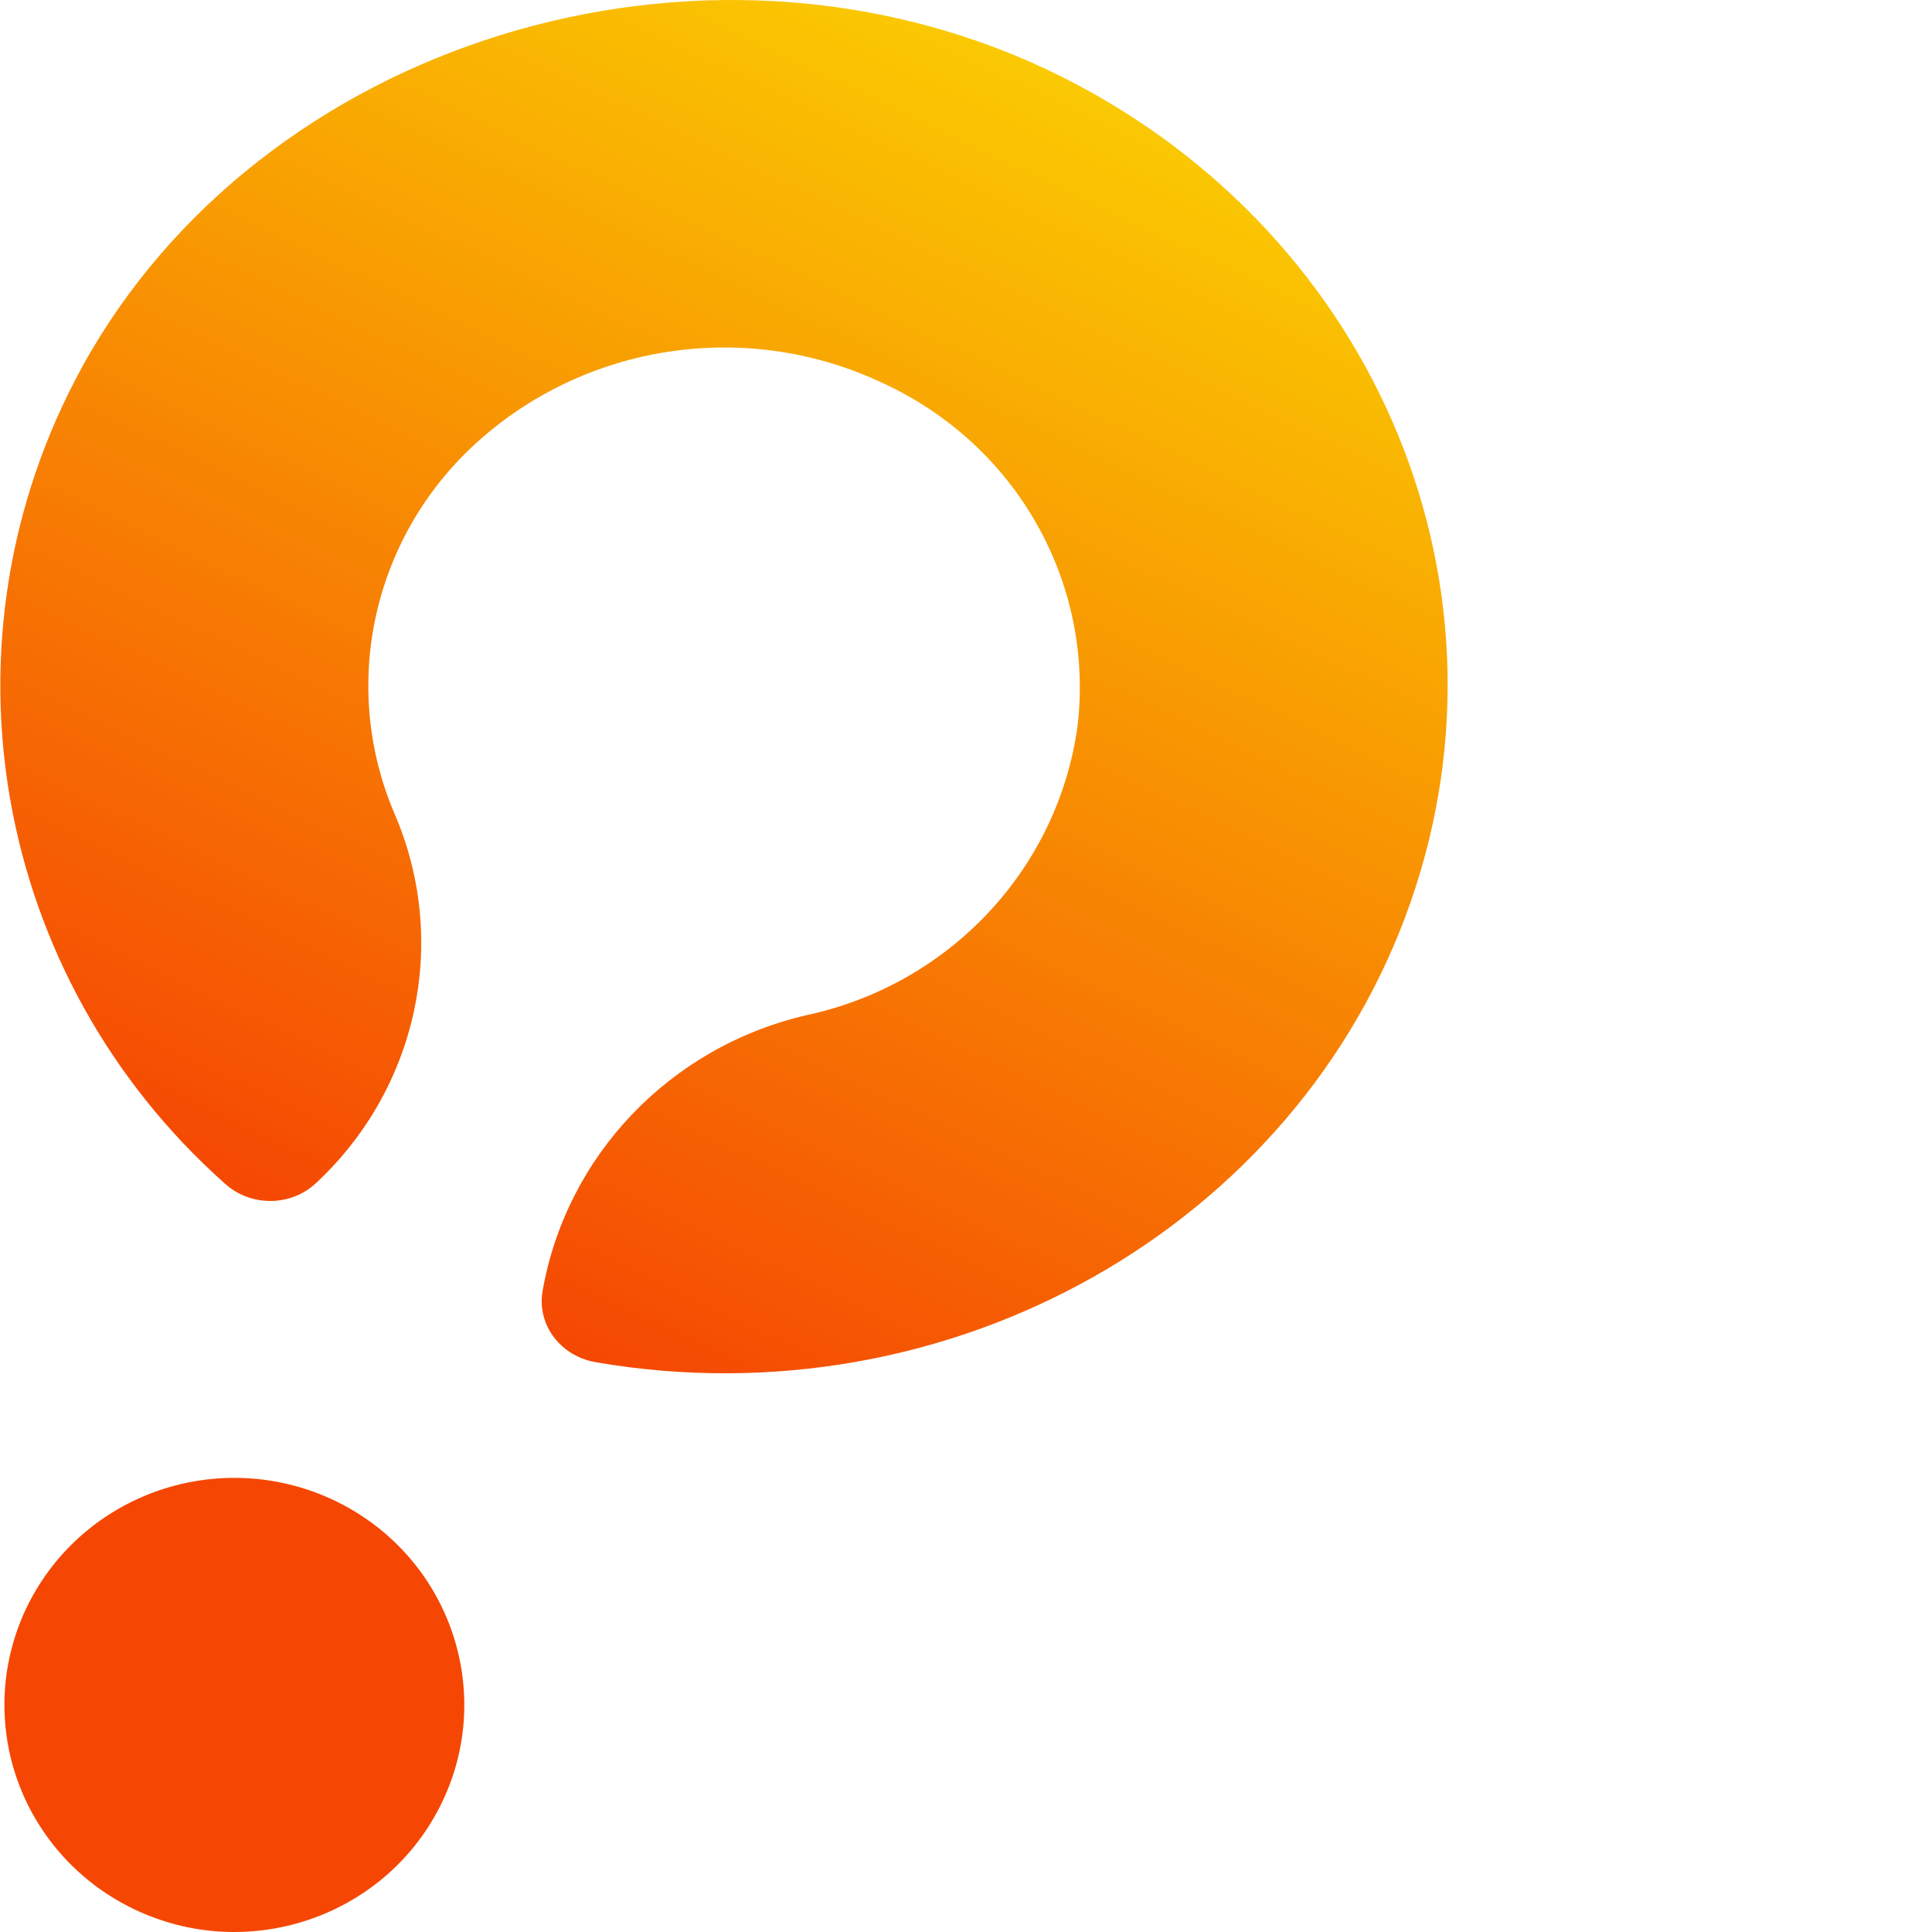
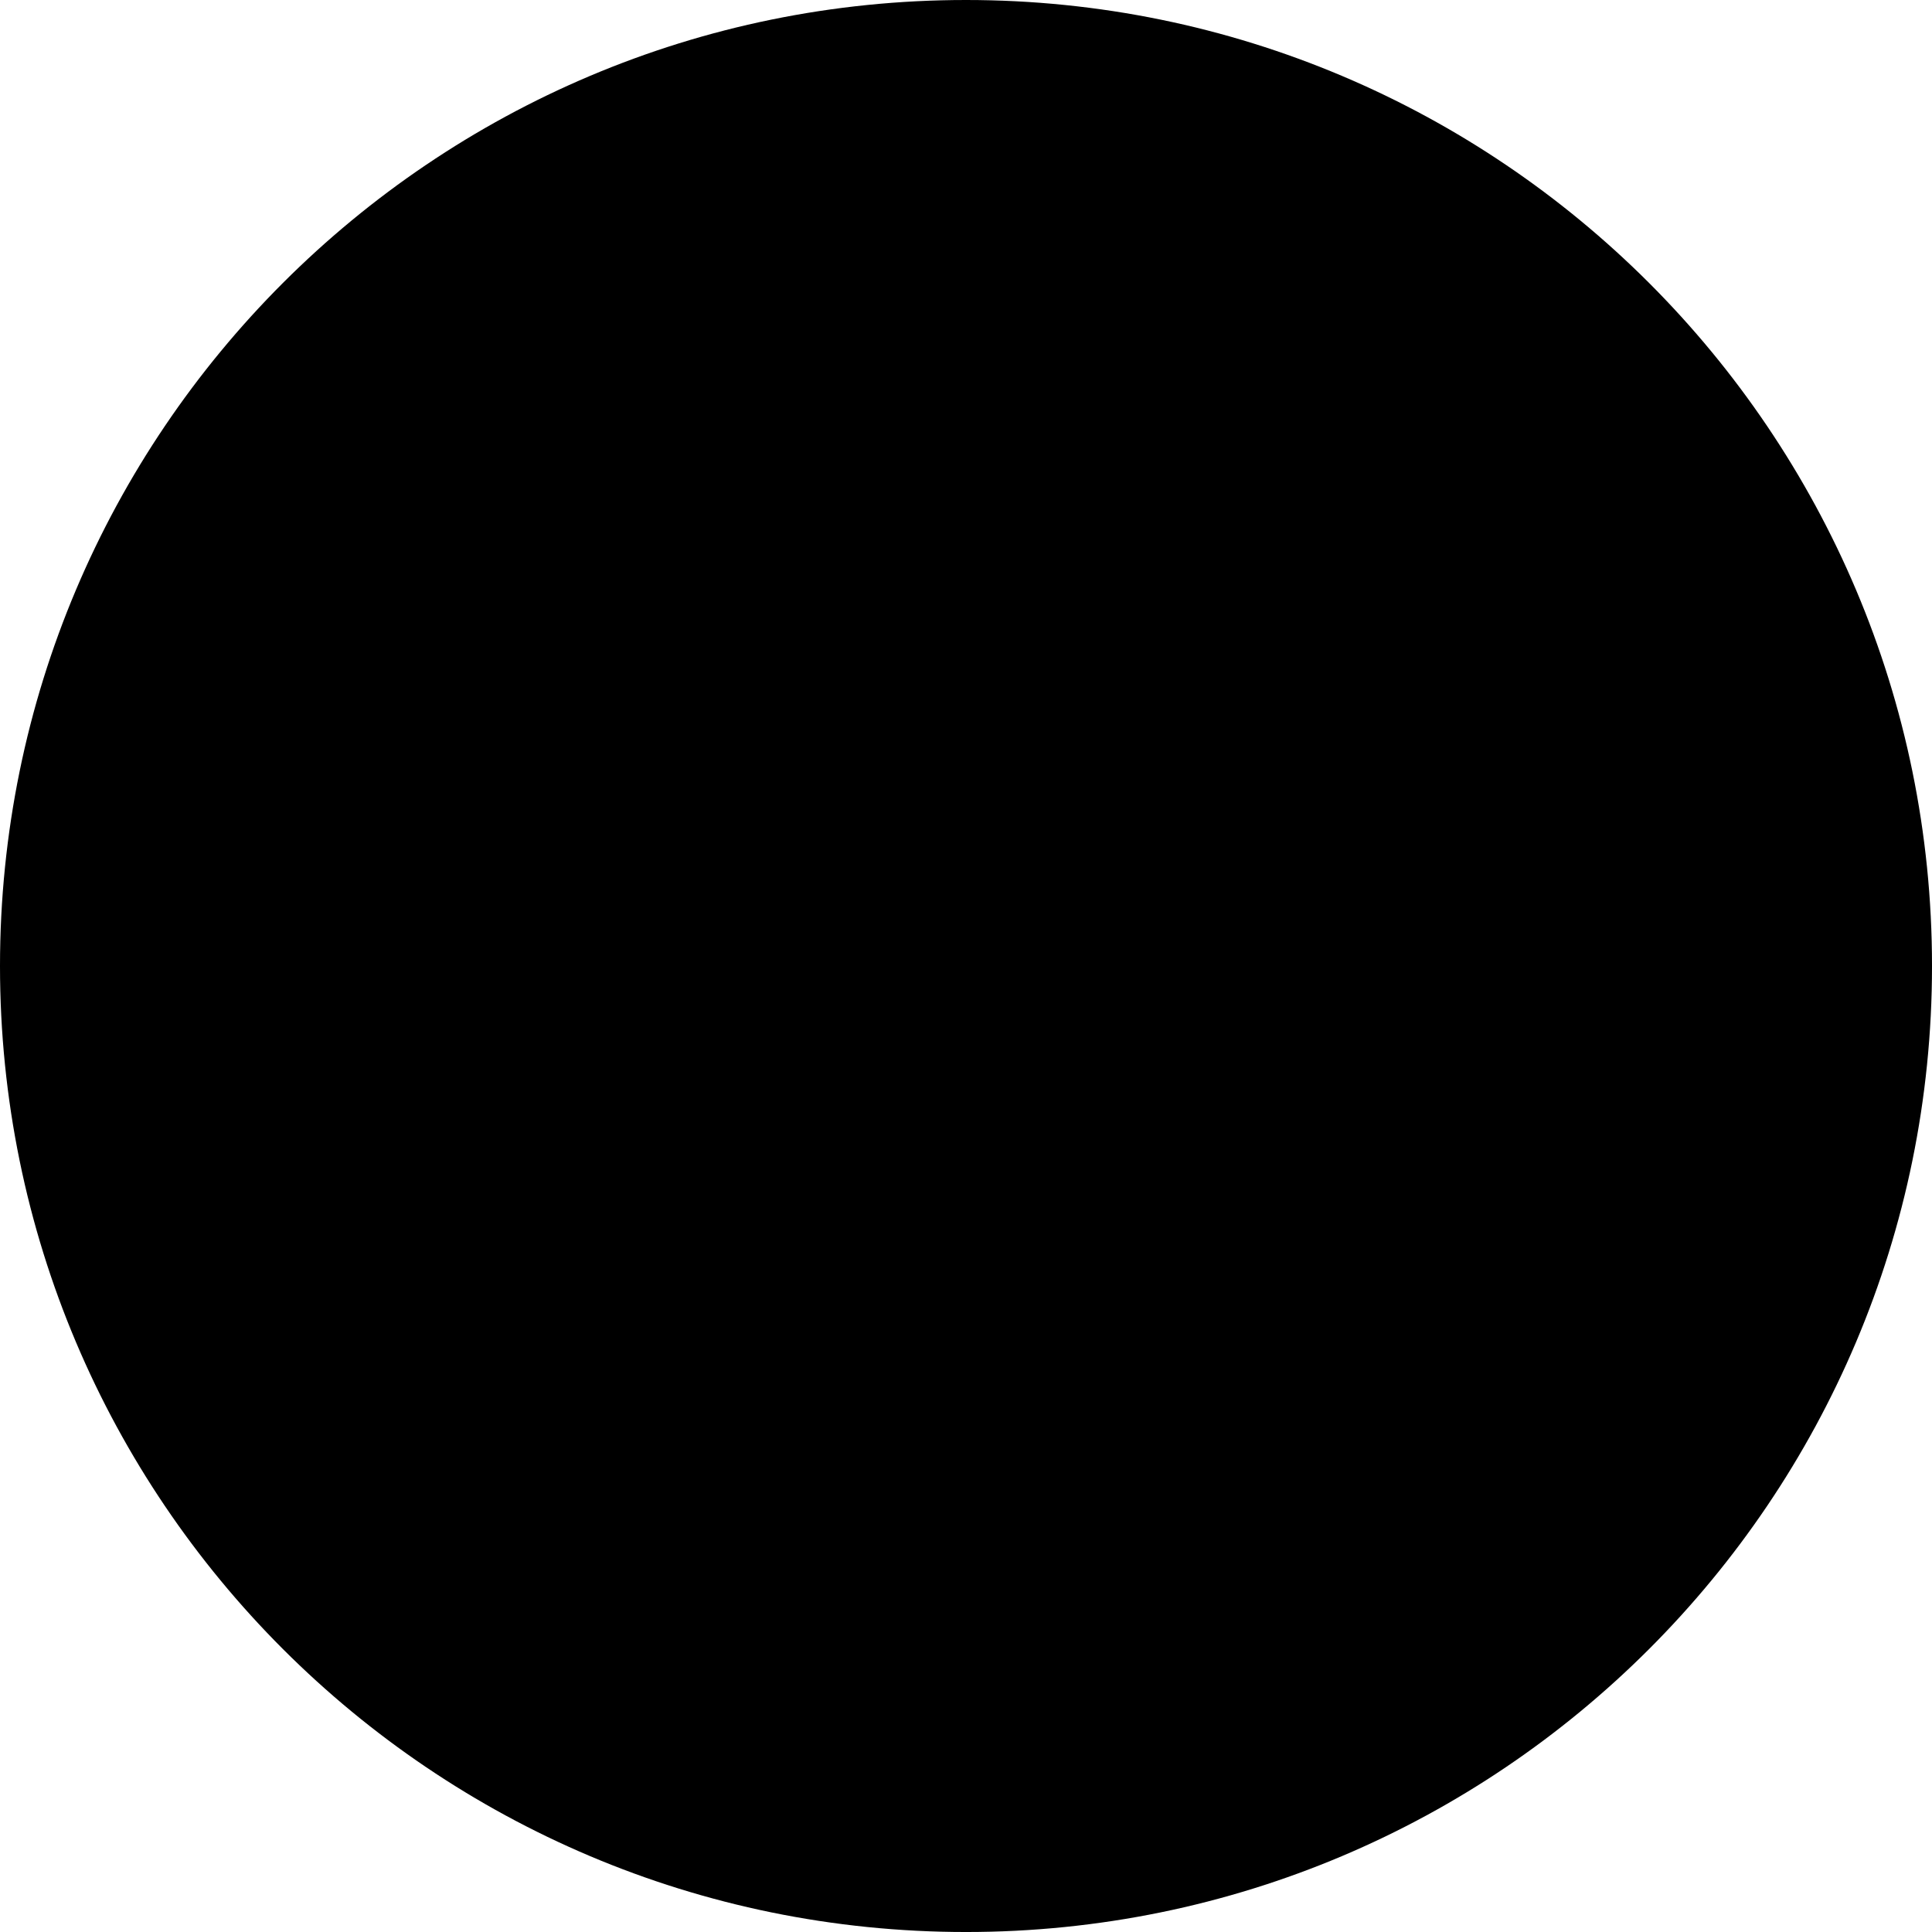
- <svg xmlns="http://www.w3.org/2000/svg" width="36" height="36" viewBox="0 0 36 36" fill="none" class="sm:w-4/5 sm:text-right">
-   <path d="M2.502 35.577C1.105 34.91 0.182 33.55 0.09 32.021C-0.003 30.492 0.749 29.033 2.055 28.206C3.361 27.38 5.018 27.315 6.386 28.037C8.443 29.123 9.243 31.634 8.185 33.687C7.128 35.74 4.601 36.58 2.502 35.577Z" fill="#F54703" />
-   <path d="M1.523 6.851C-1.247 11.92 -0.146 18.195 4.192 22.056C4.673 22.492 5.425 22.482 5.887 22.046C7.769 20.297 8.363 17.588 7.381 15.231C6.303 12.786 6.944 9.937 8.97 8.169C11.034 6.363 14.003 5.962 16.485 7.155C18.946 8.302 20.391 10.863 20.079 13.525C19.715 16.191 17.693 18.348 15.021 18.918C12.479 19.51 10.544 21.541 10.107 24.075C10.011 24.691 10.444 25.269 11.1 25.383C17.699 26.52 24.173 22.862 26.283 16.814C28.403 10.747 25.512 4.14 19.51 1.297C13.036 -1.756 4.856 0.775 1.523 6.851Z" fill="url(#paint0_linear_1039_3367)" />
+ <svg xmlns="http://www.w3.org/2000/svg" id="Layer_9" data-name="Layer 9" version="1.1" viewBox="0 0 221.585 221.585">
  <defs>
-     <linearGradient id="paint0_linear_1039_3367" x1="19.463" y1="29.658" x2="30.479" y2="6.586" gradientUnits="userSpaceOnUse">
-       <stop stop-color="#F54703" />
-       <stop offset="1" stop-color="#FAC902" />
-     </linearGradient>
+     <style>
+       .logo_no_text {
+         fill: #000;
+         stroke-width: 0px;
+       }
+     </style>
  </defs>
+   <circle class="logo_no_text" cx="110.793" cy="110.793" r="110.793" />
</svg>
